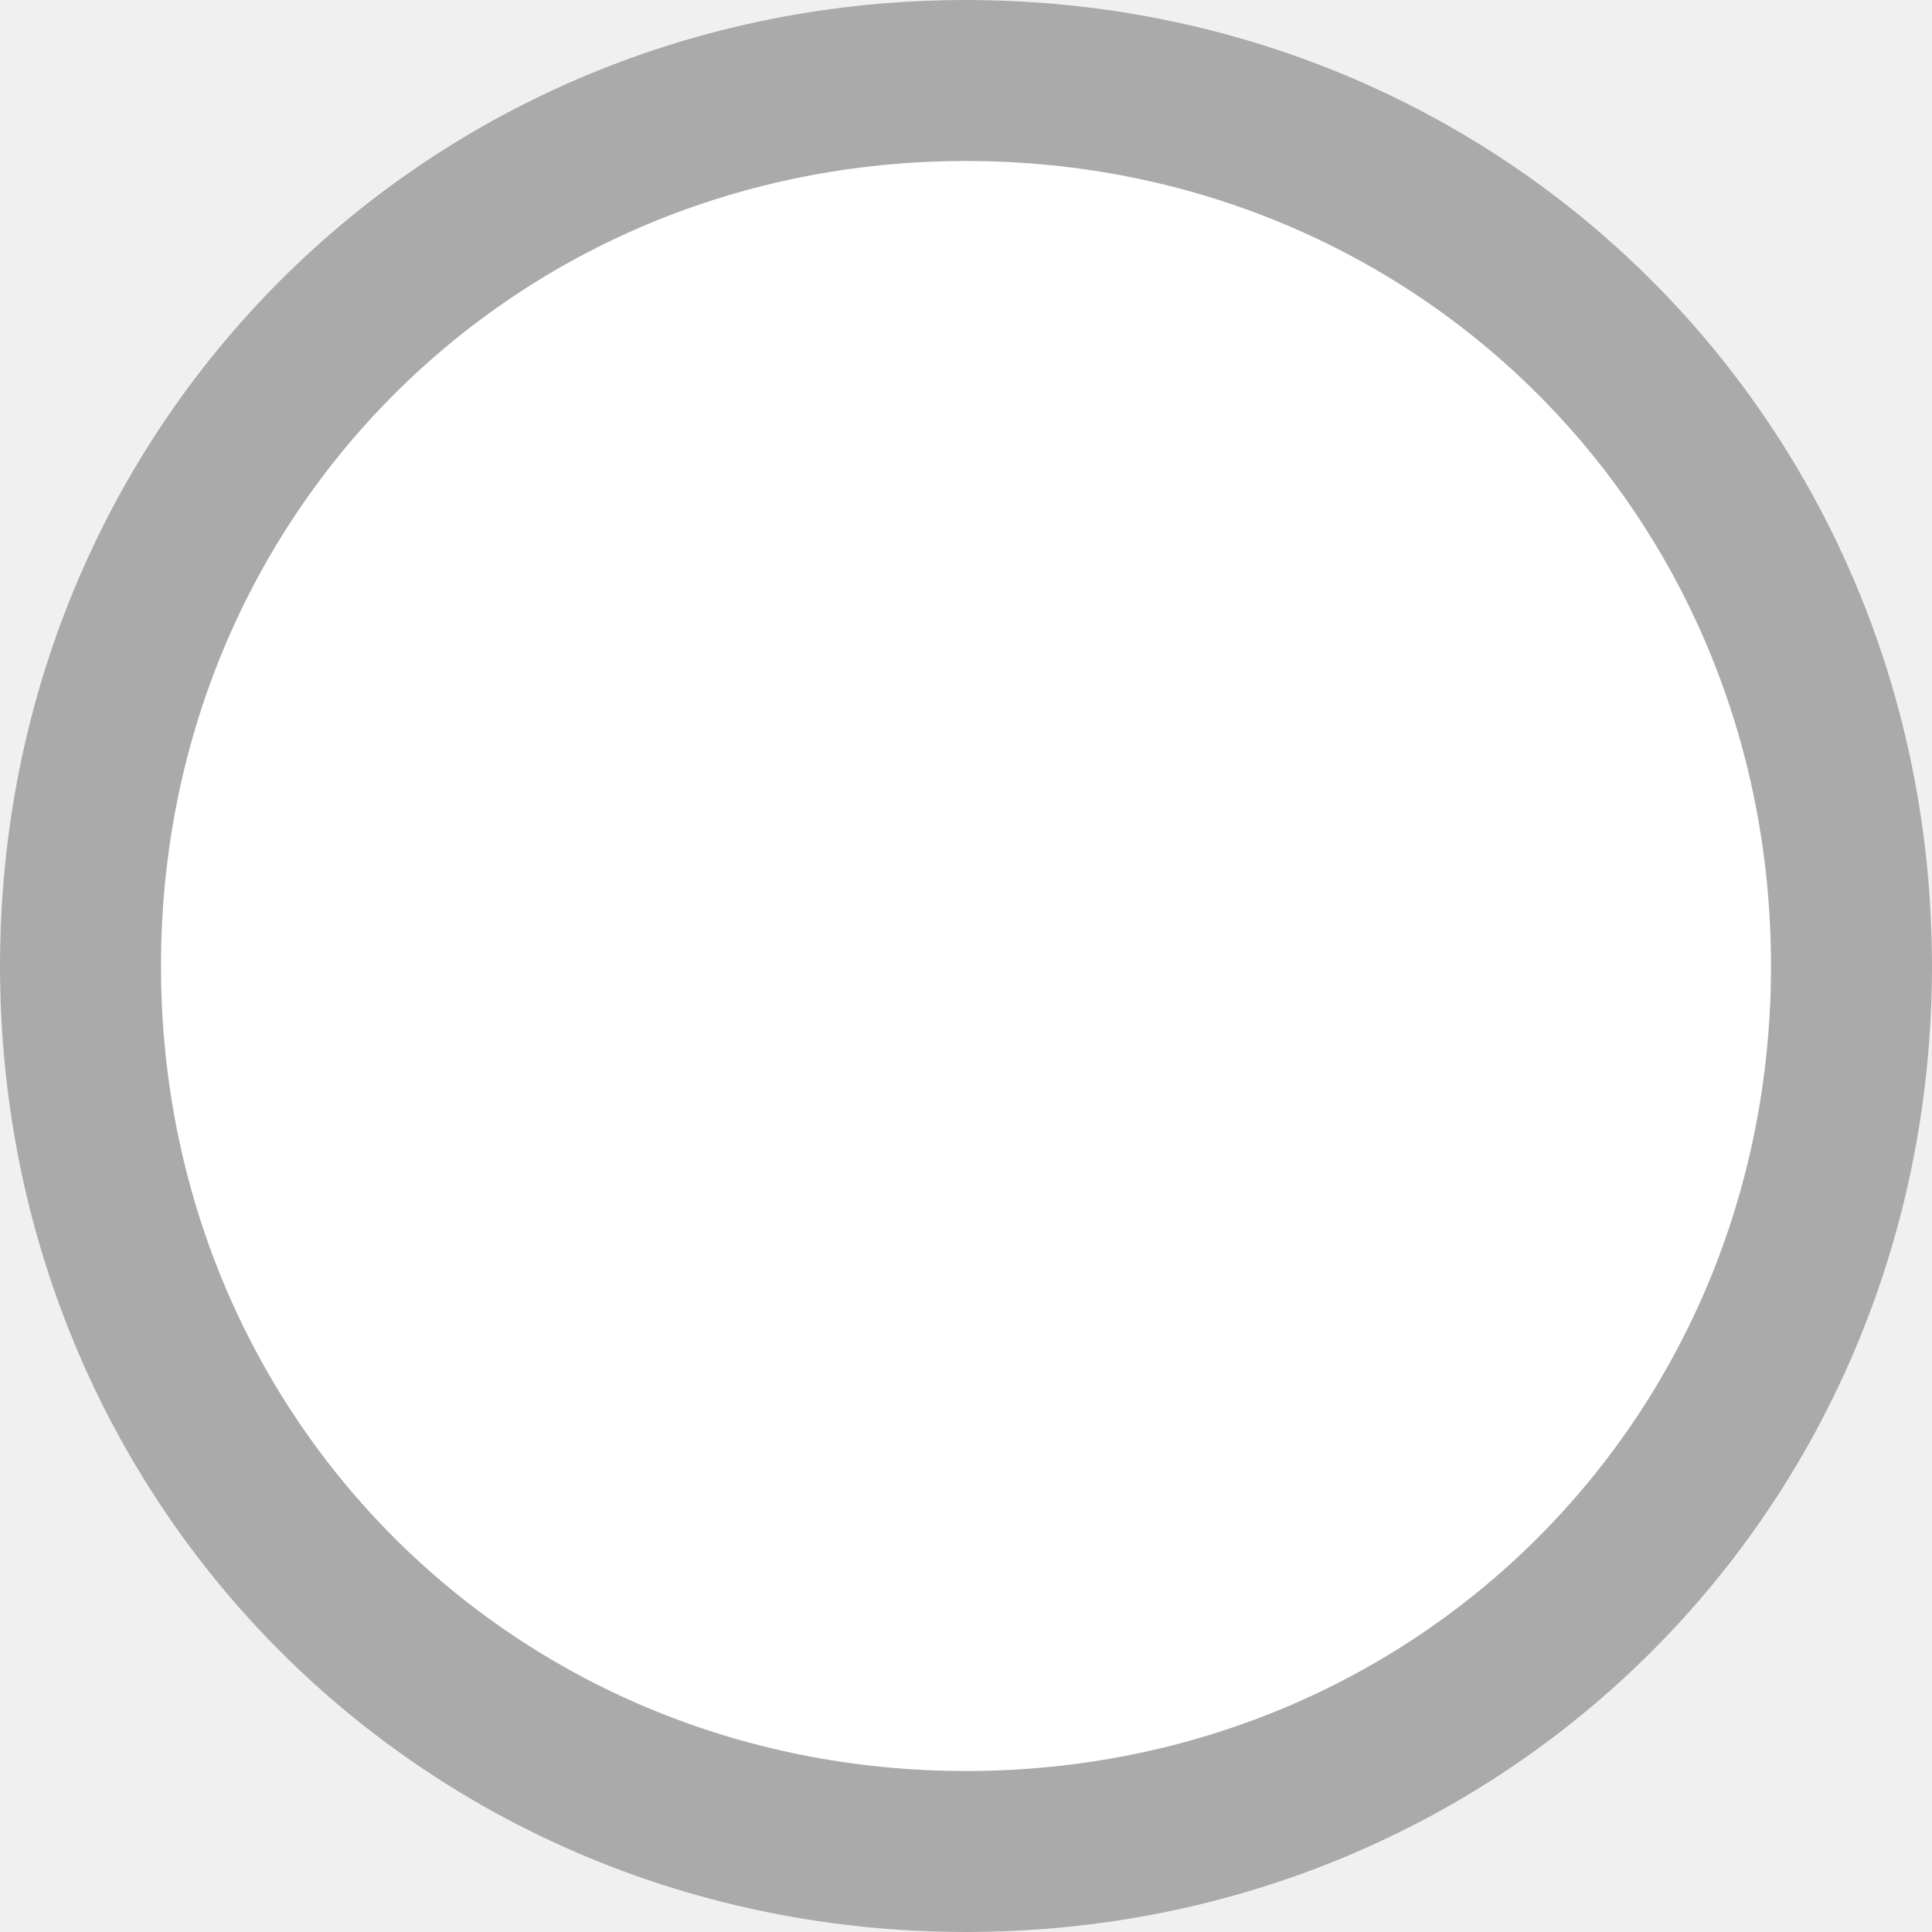
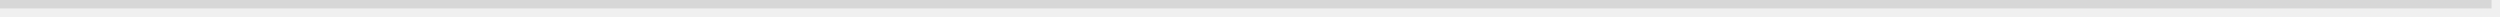
- <svg xmlns="http://www.w3.org/2000/svg" version="1.1" width="12px" height="12px" viewBox="759 1776  12 12">
-   <path d="M 765 1776  C 768.36 1776  771 1778.64  771 1782  C 771 1785.36  768.36 1788  765 1788  C 761.64 1788  759 1785.36  759 1782  C 759 1778.64  761.64 1776  765 1776  Z " fill-rule="nonzero" fill="#ffffff" stroke="none" />
-   <path d="M 765 1776.5  C 768.08 1776.5  770.5 1778.92  770.5 1782  C 770.5 1785.08  768.08 1787.5  765 1787.5  C 761.92 1787.5  759.5 1785.08  759.5 1782  C 759.5 1778.92  761.92 1776.5  765 1776.5  Z " stroke-width="1" stroke="#aaaaaa" fill="none" />
+ <svg xmlns="http://www.w3.org/2000/svg" version="1.1" width="297px" height="2px">
+   <g transform="matrix(1 0 0 1 -48 -1650 )">
+     <path d="M 48 1650.5  L 344 1650.5  " stroke-width="1" stroke="#d7d7d7" fill="none" />
+   </g>
</svg>
